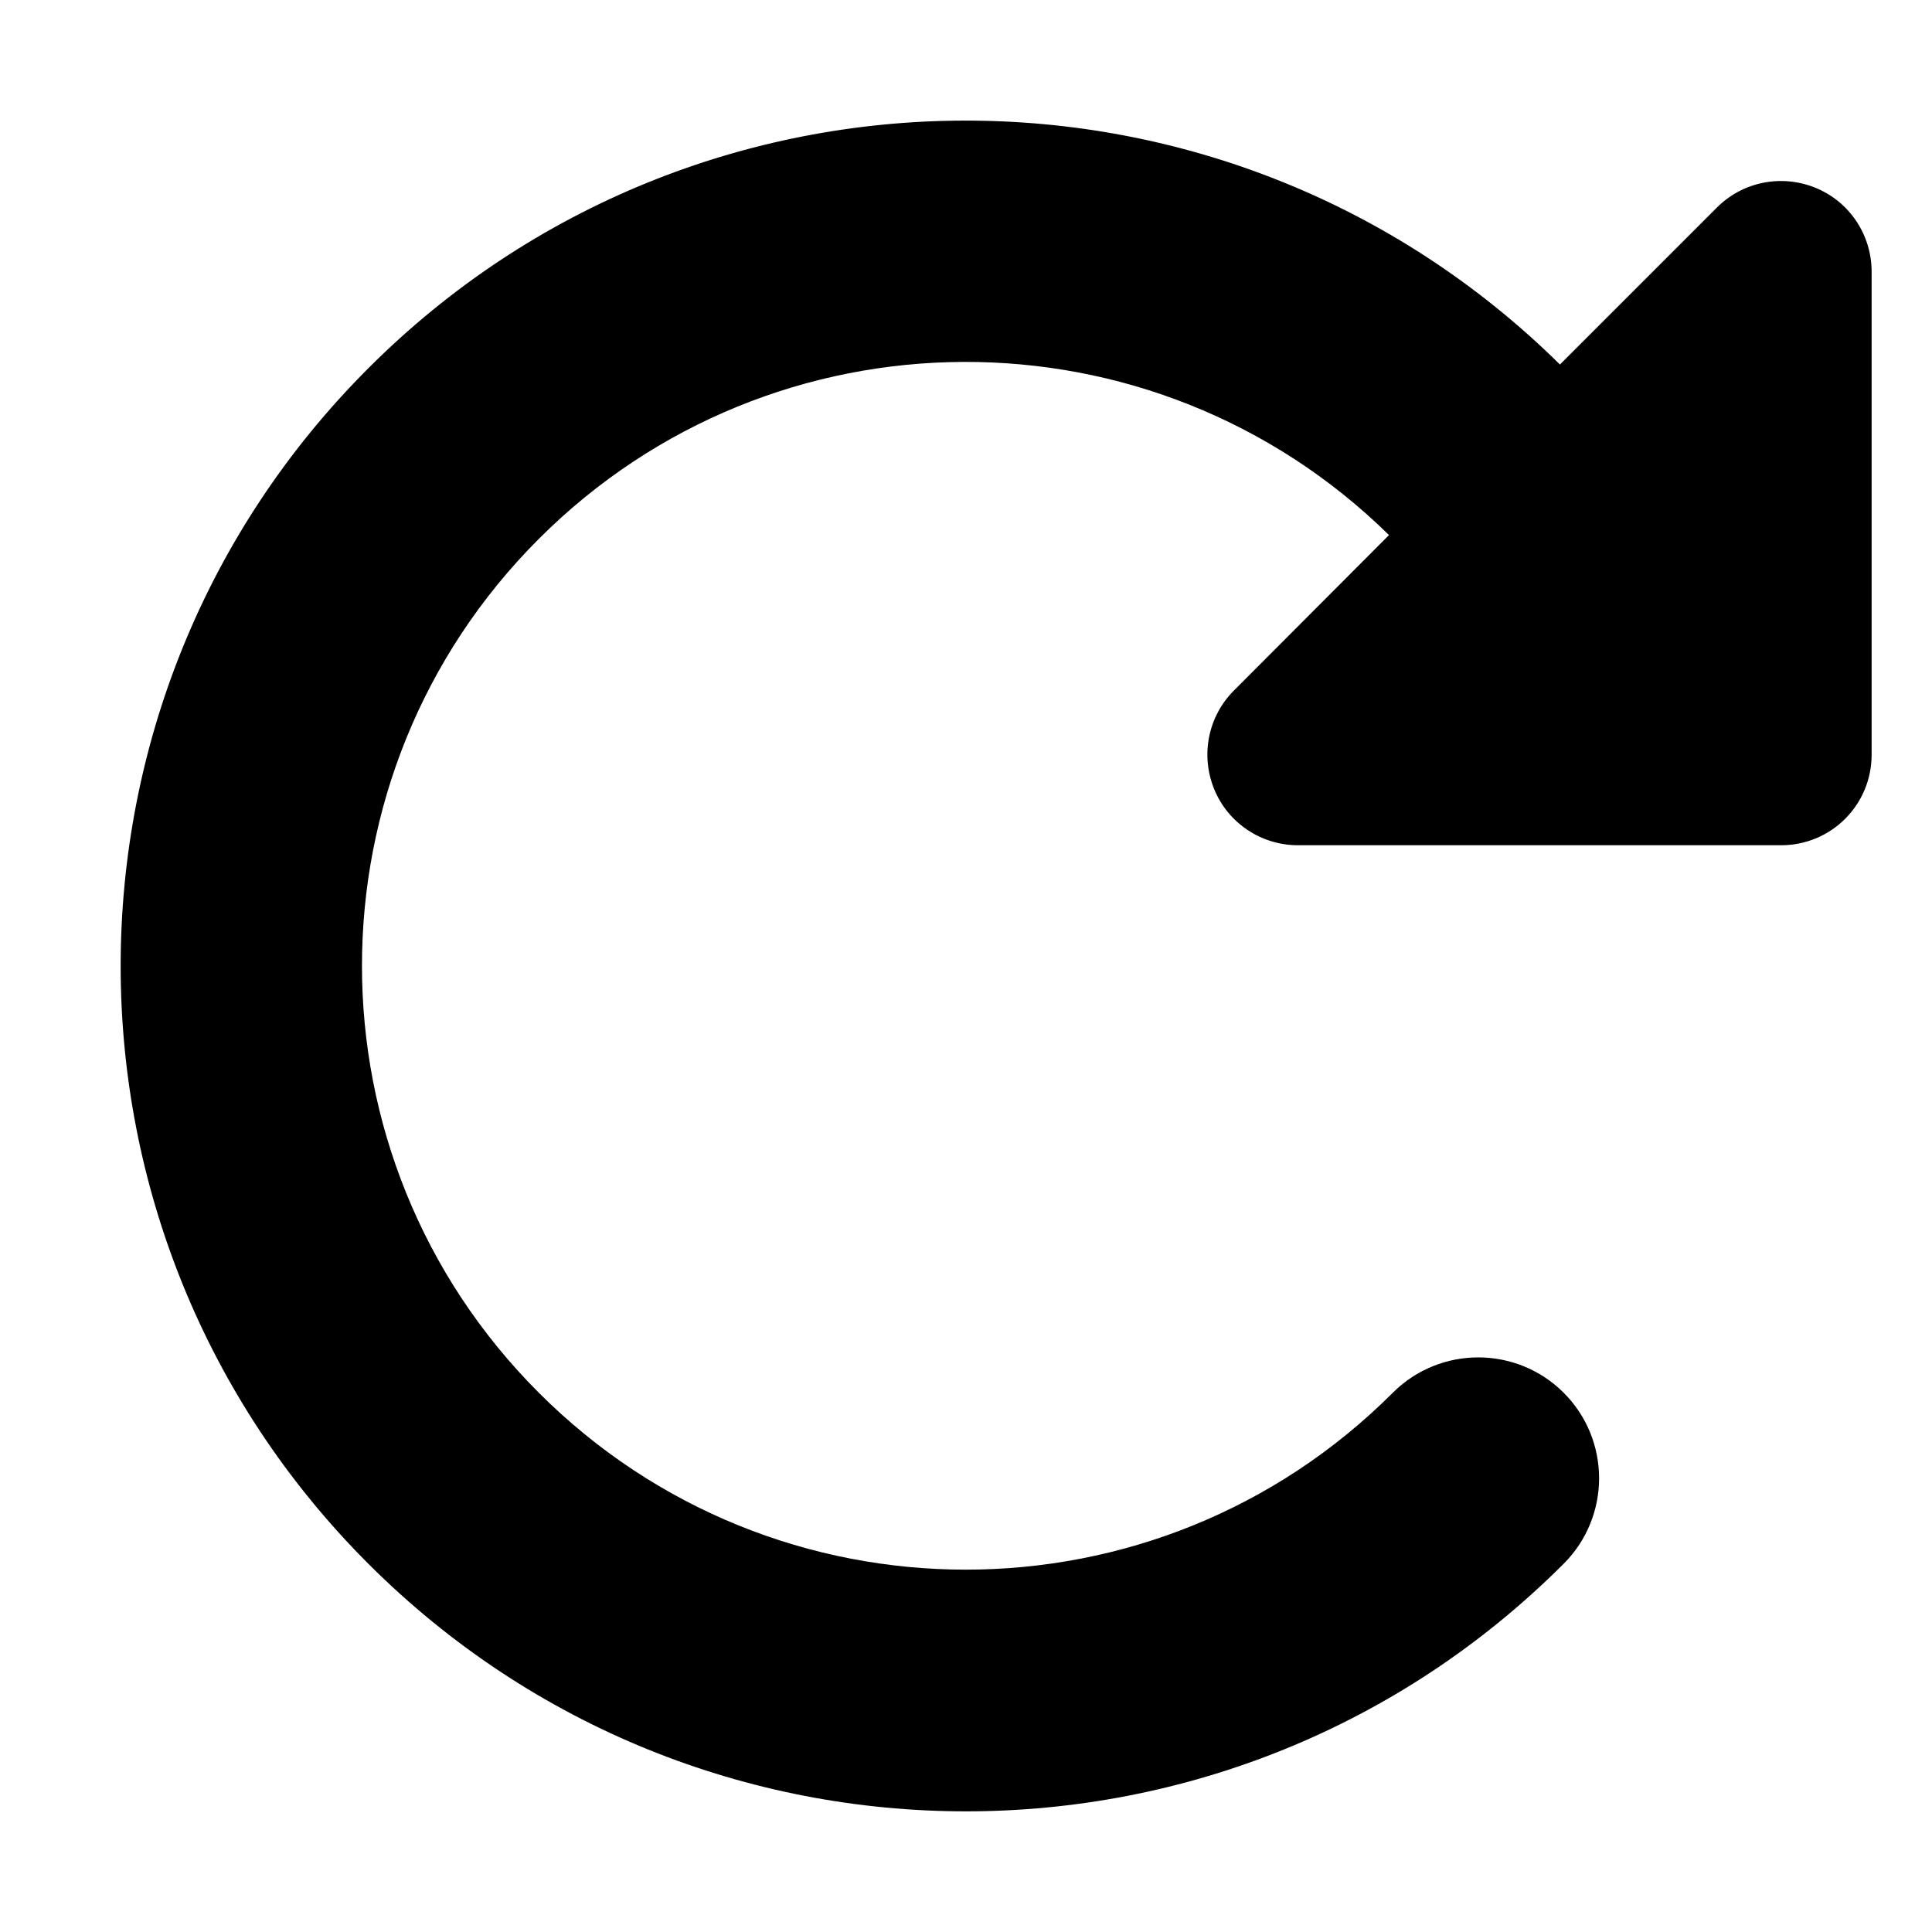
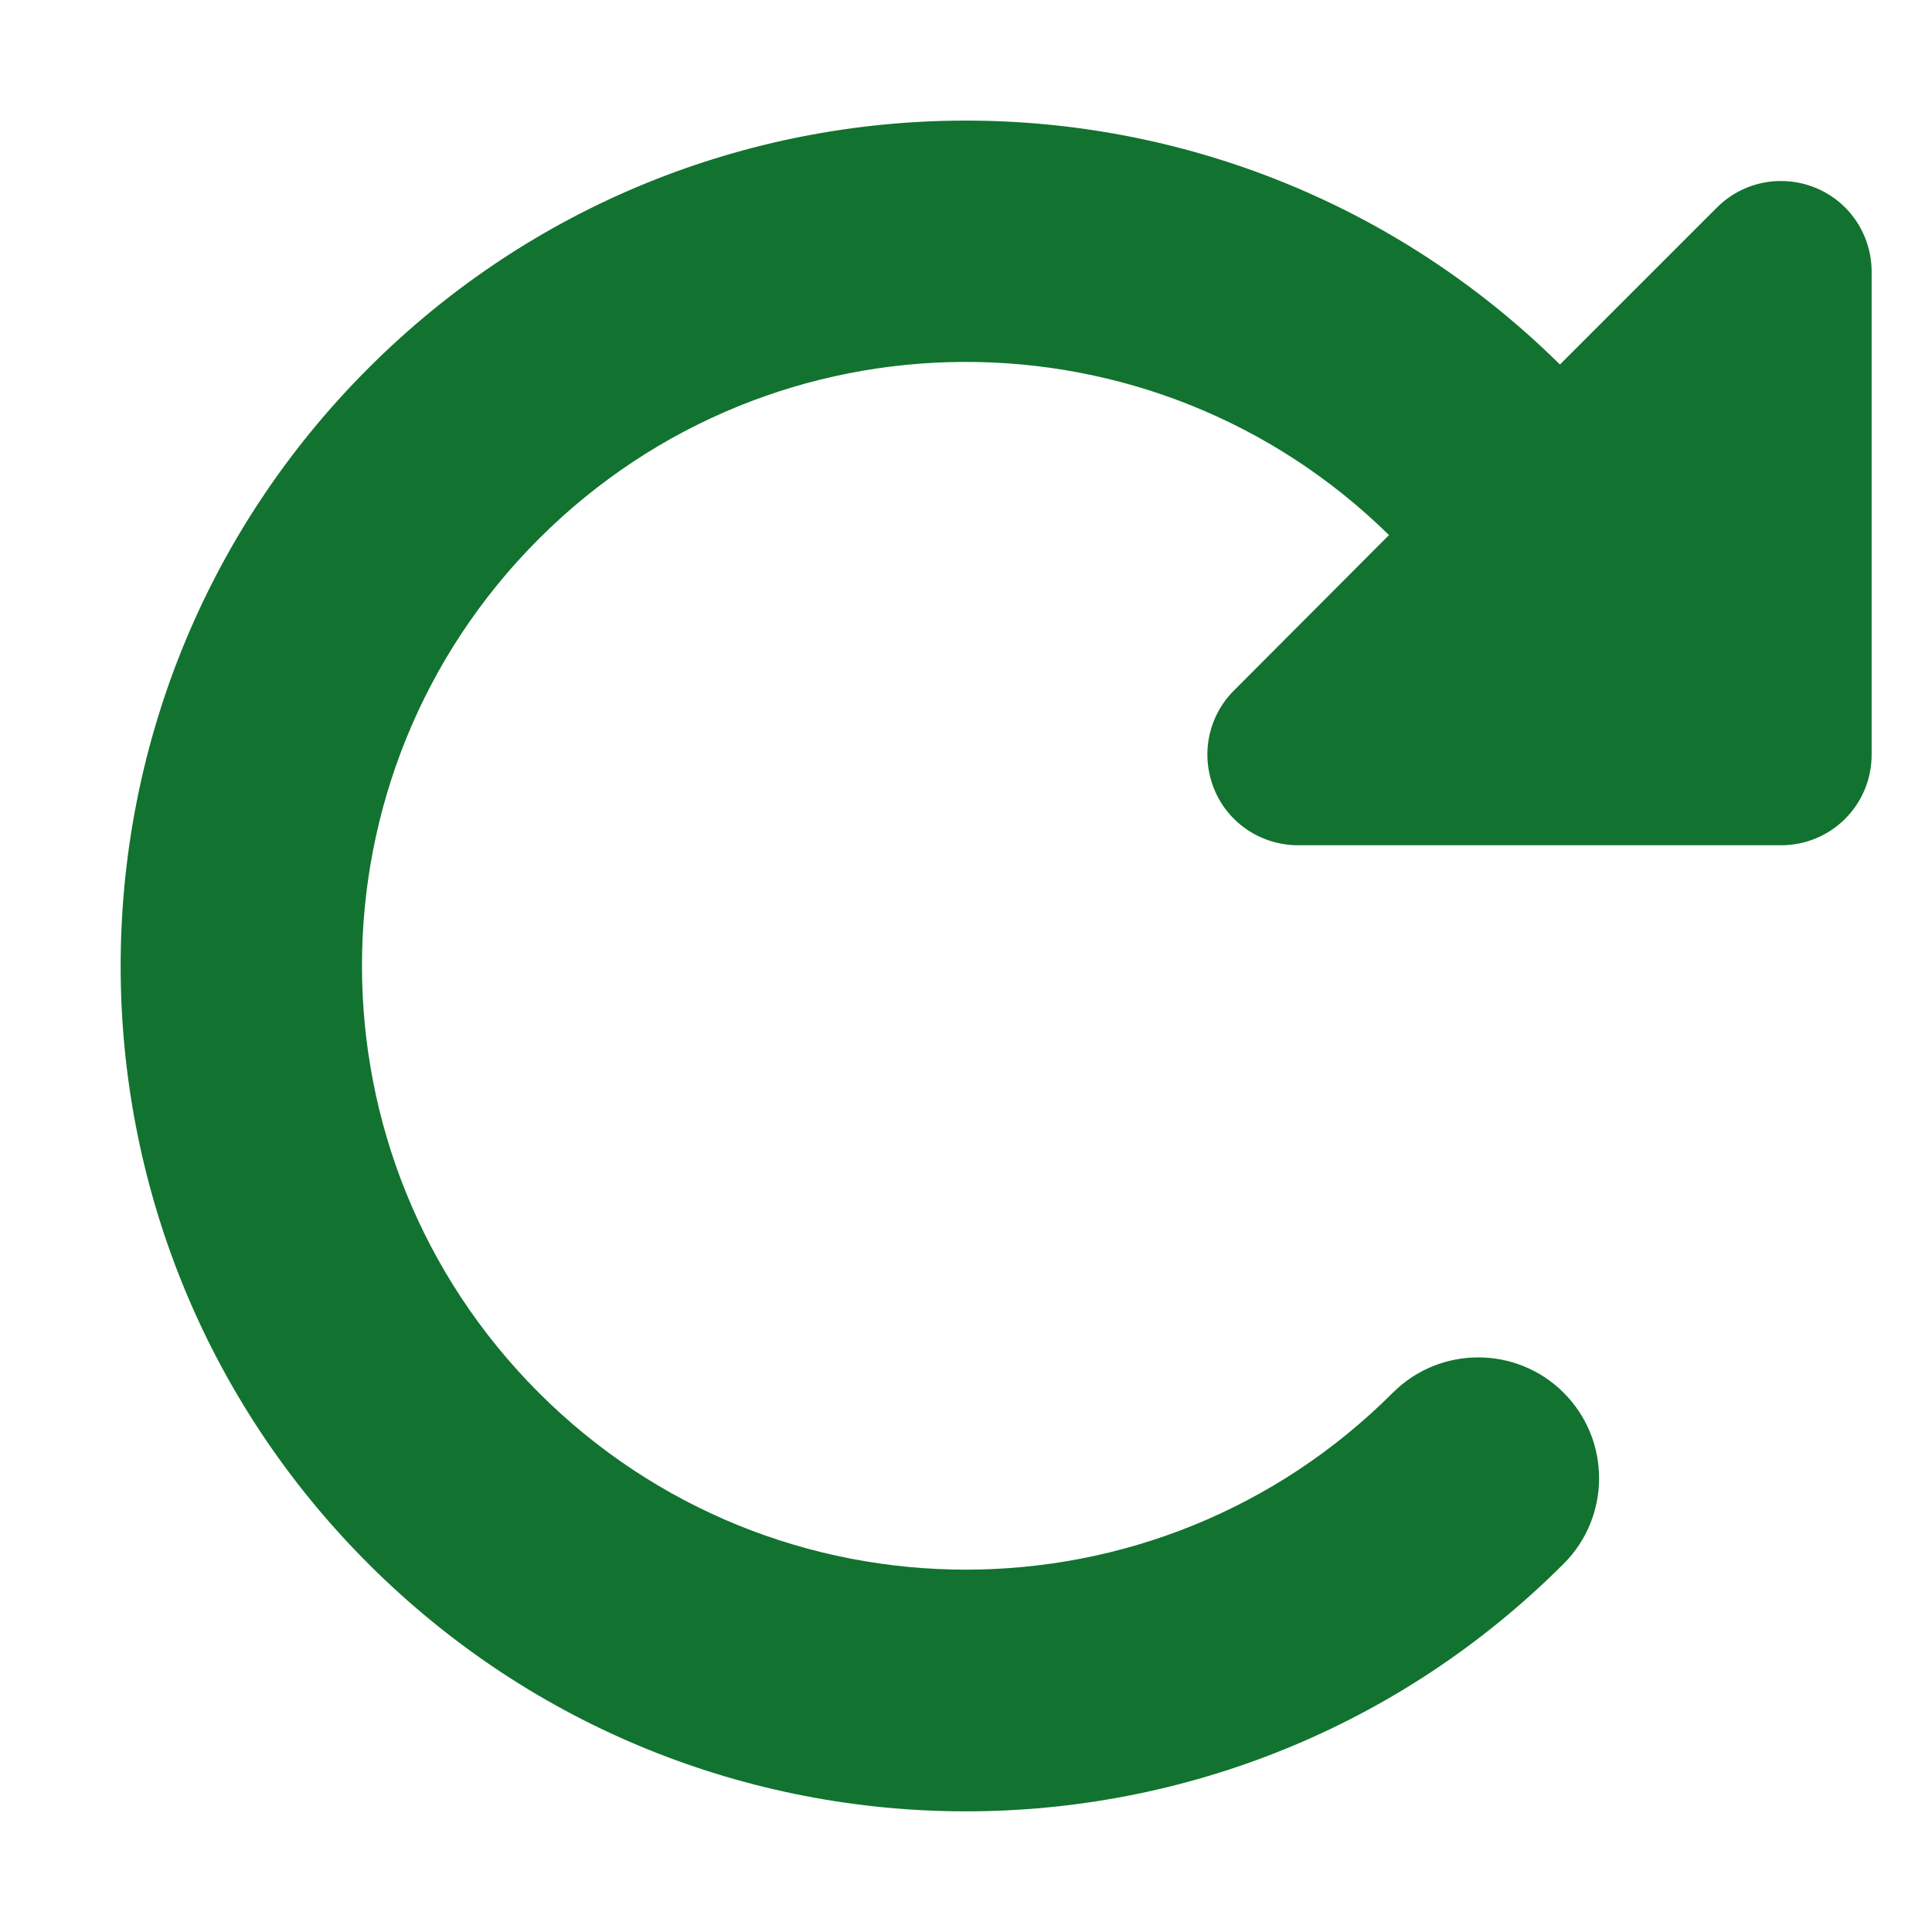
<svg xmlns="http://www.w3.org/2000/svg" viewBox="0 0 512 512">
-   <path d="M463.5 224l8.5 0c13.3 0 24-10.7 24-24l0-128c0-9.7-5.8-18.5-14.8-22.2s-19.3-1.7-26.2 5.2L413.4 96.6c-87.6-86.5-228.7-86.2-315.8 1c-87.5 87.5-87.5 229.3 0 316.8s229.3 87.5 316.8 0c12.5-12.5 12.5-32.8 0-45.3s-32.8-12.5-45.3 0c-62.5 62.5-163.8 62.5-226.3 0s-62.5-163.8 0-226.3c62.2-62.2 162.7-62.5 225.3-1L327 183c-6.9 6.9-8.9 17.2-5.2 26.2s12.5 14.8 22.2 14.8l119.5 0z" />
+   <path fill="#11732f" d="M463.5 224l8.5 0c13.3 0 24-10.7 24-24l0-128c0-9.7-5.8-18.5-14.8-22.2s-19.3-1.7-26.2 5.2L413.4 96.6c-87.6-86.5-228.7-86.2-315.8 1c-87.5 87.5-87.5 229.3 0 316.8s229.3 87.5 316.8 0c12.5-12.5 12.5-32.8 0-45.3s-32.8-12.5-45.3 0c-62.5 62.5-163.8 62.5-226.3 0s-62.5-163.8 0-226.3c62.2-62.2 162.7-62.5 225.3-1L327 183c-6.9 6.9-8.9 17.2-5.2 26.2s12.5 14.8 22.2 14.8l119.5 0z" />
</svg>
